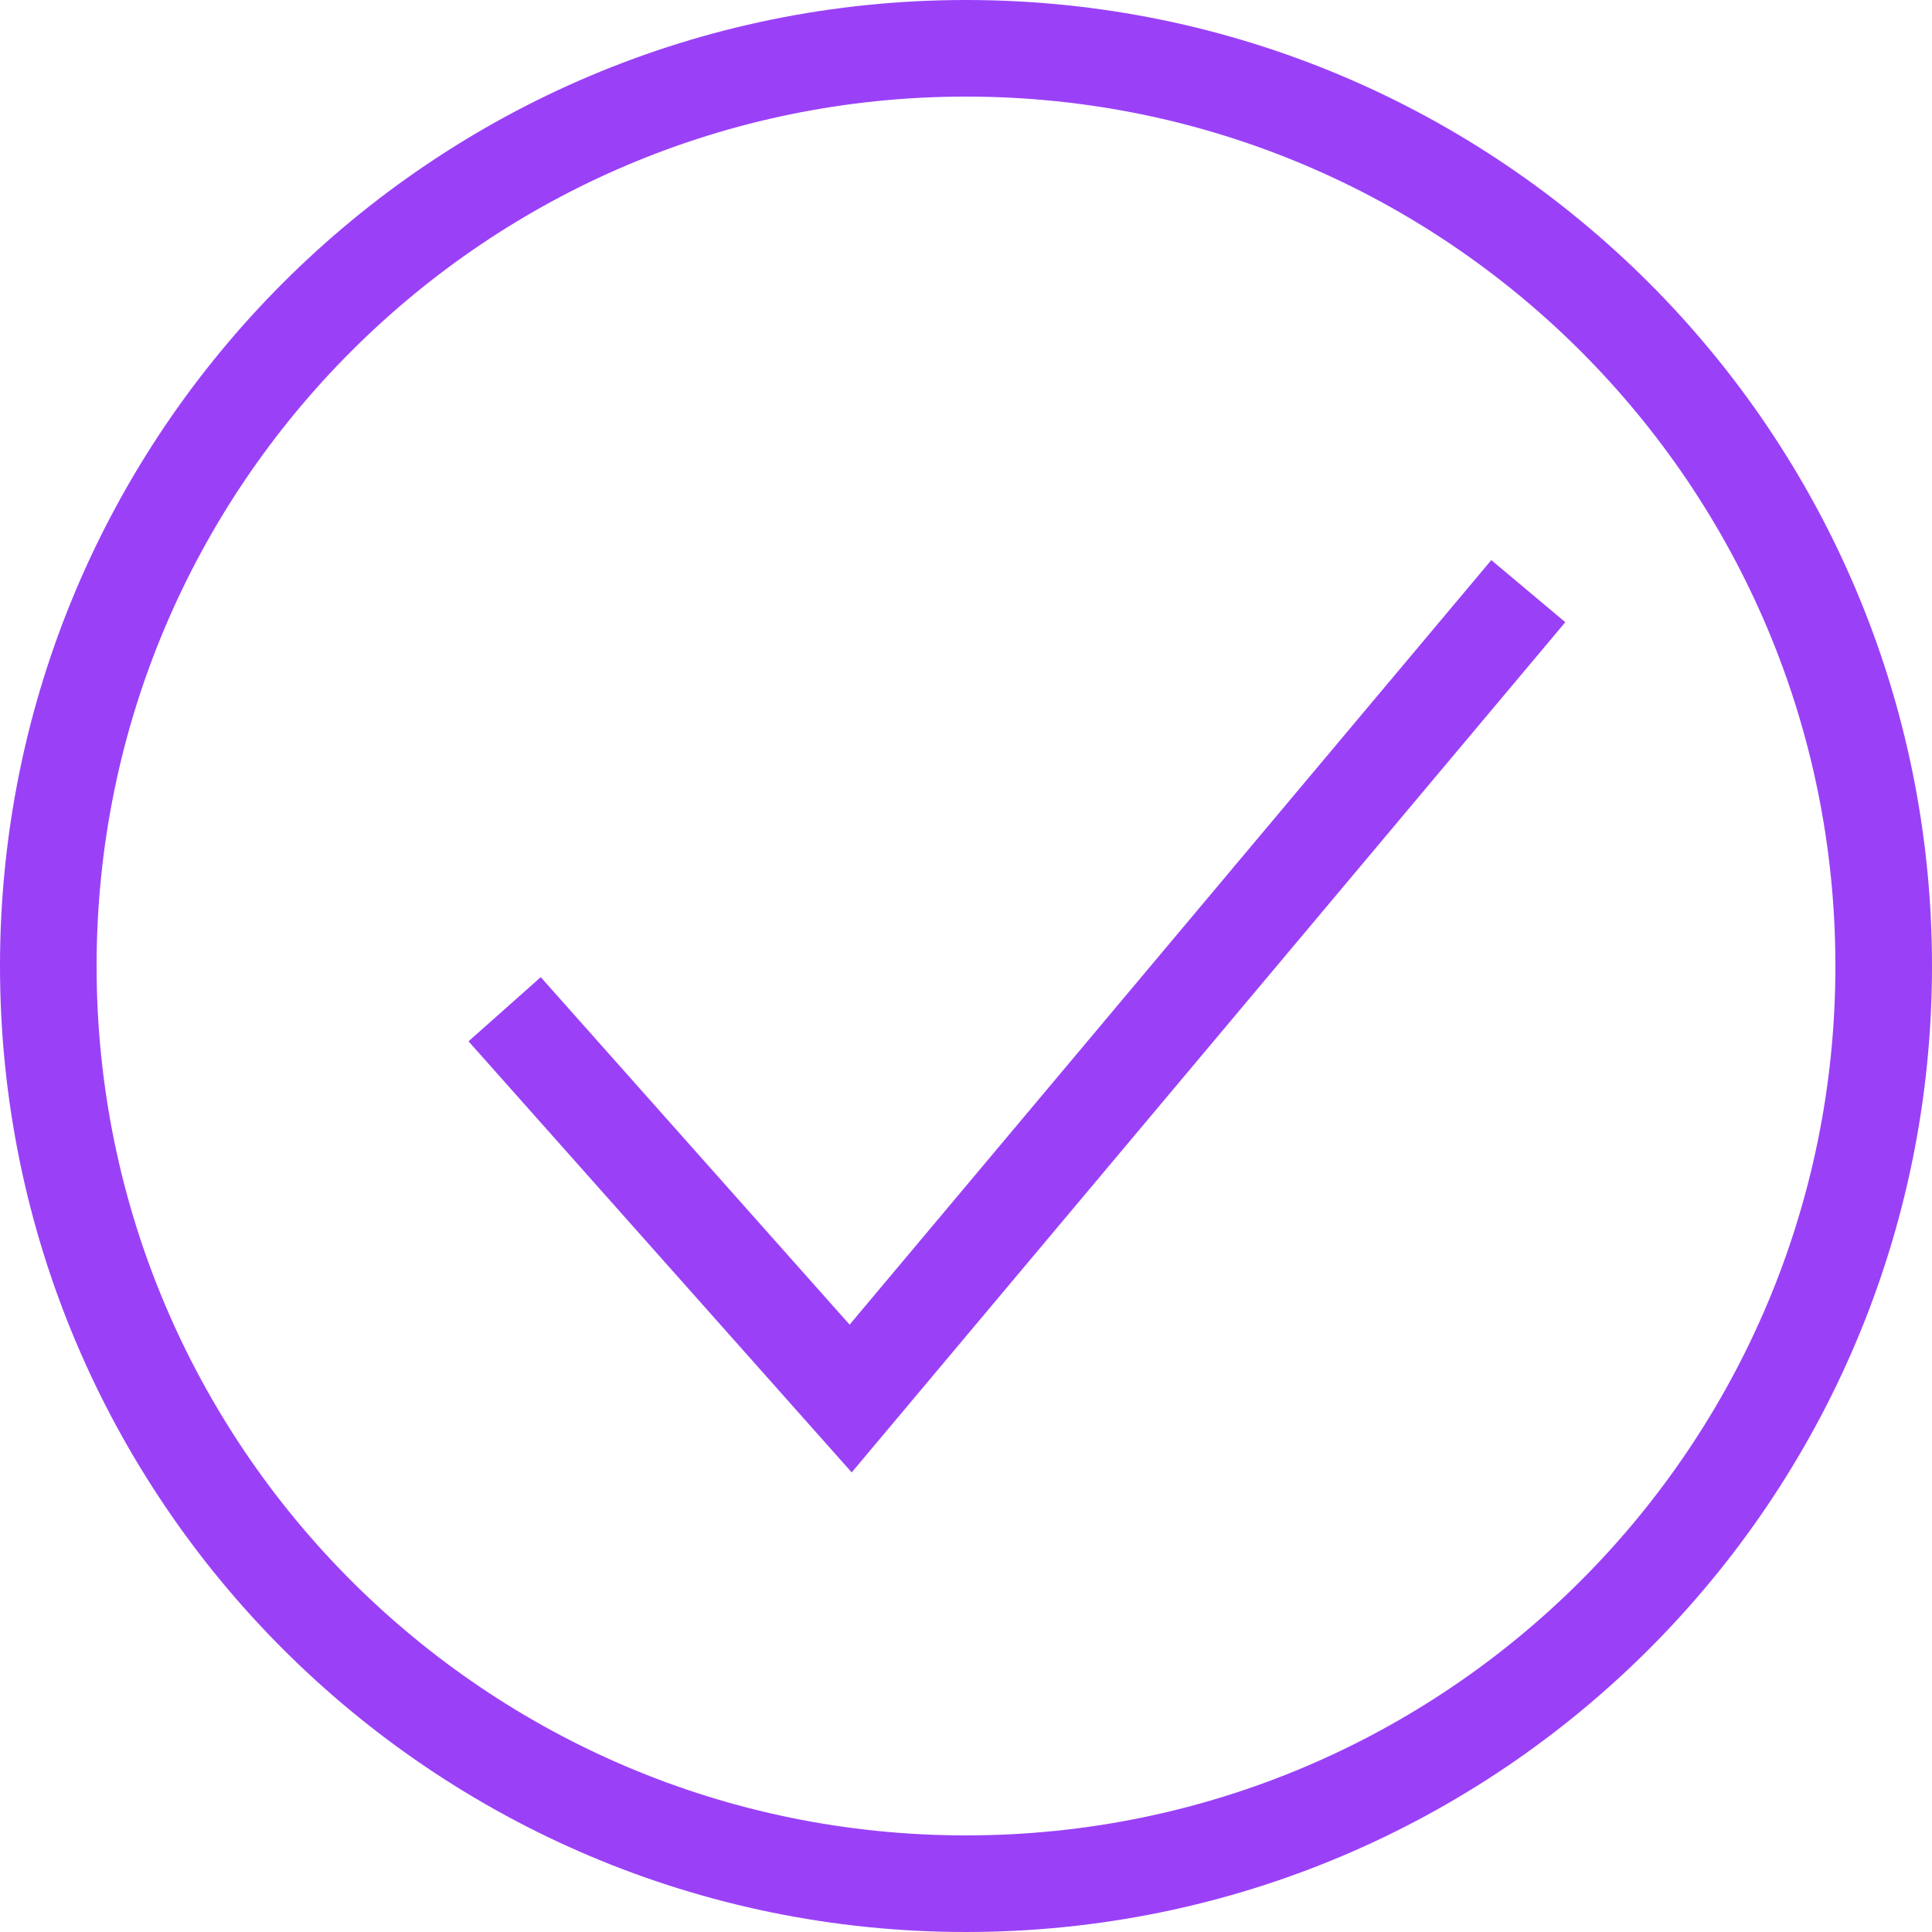
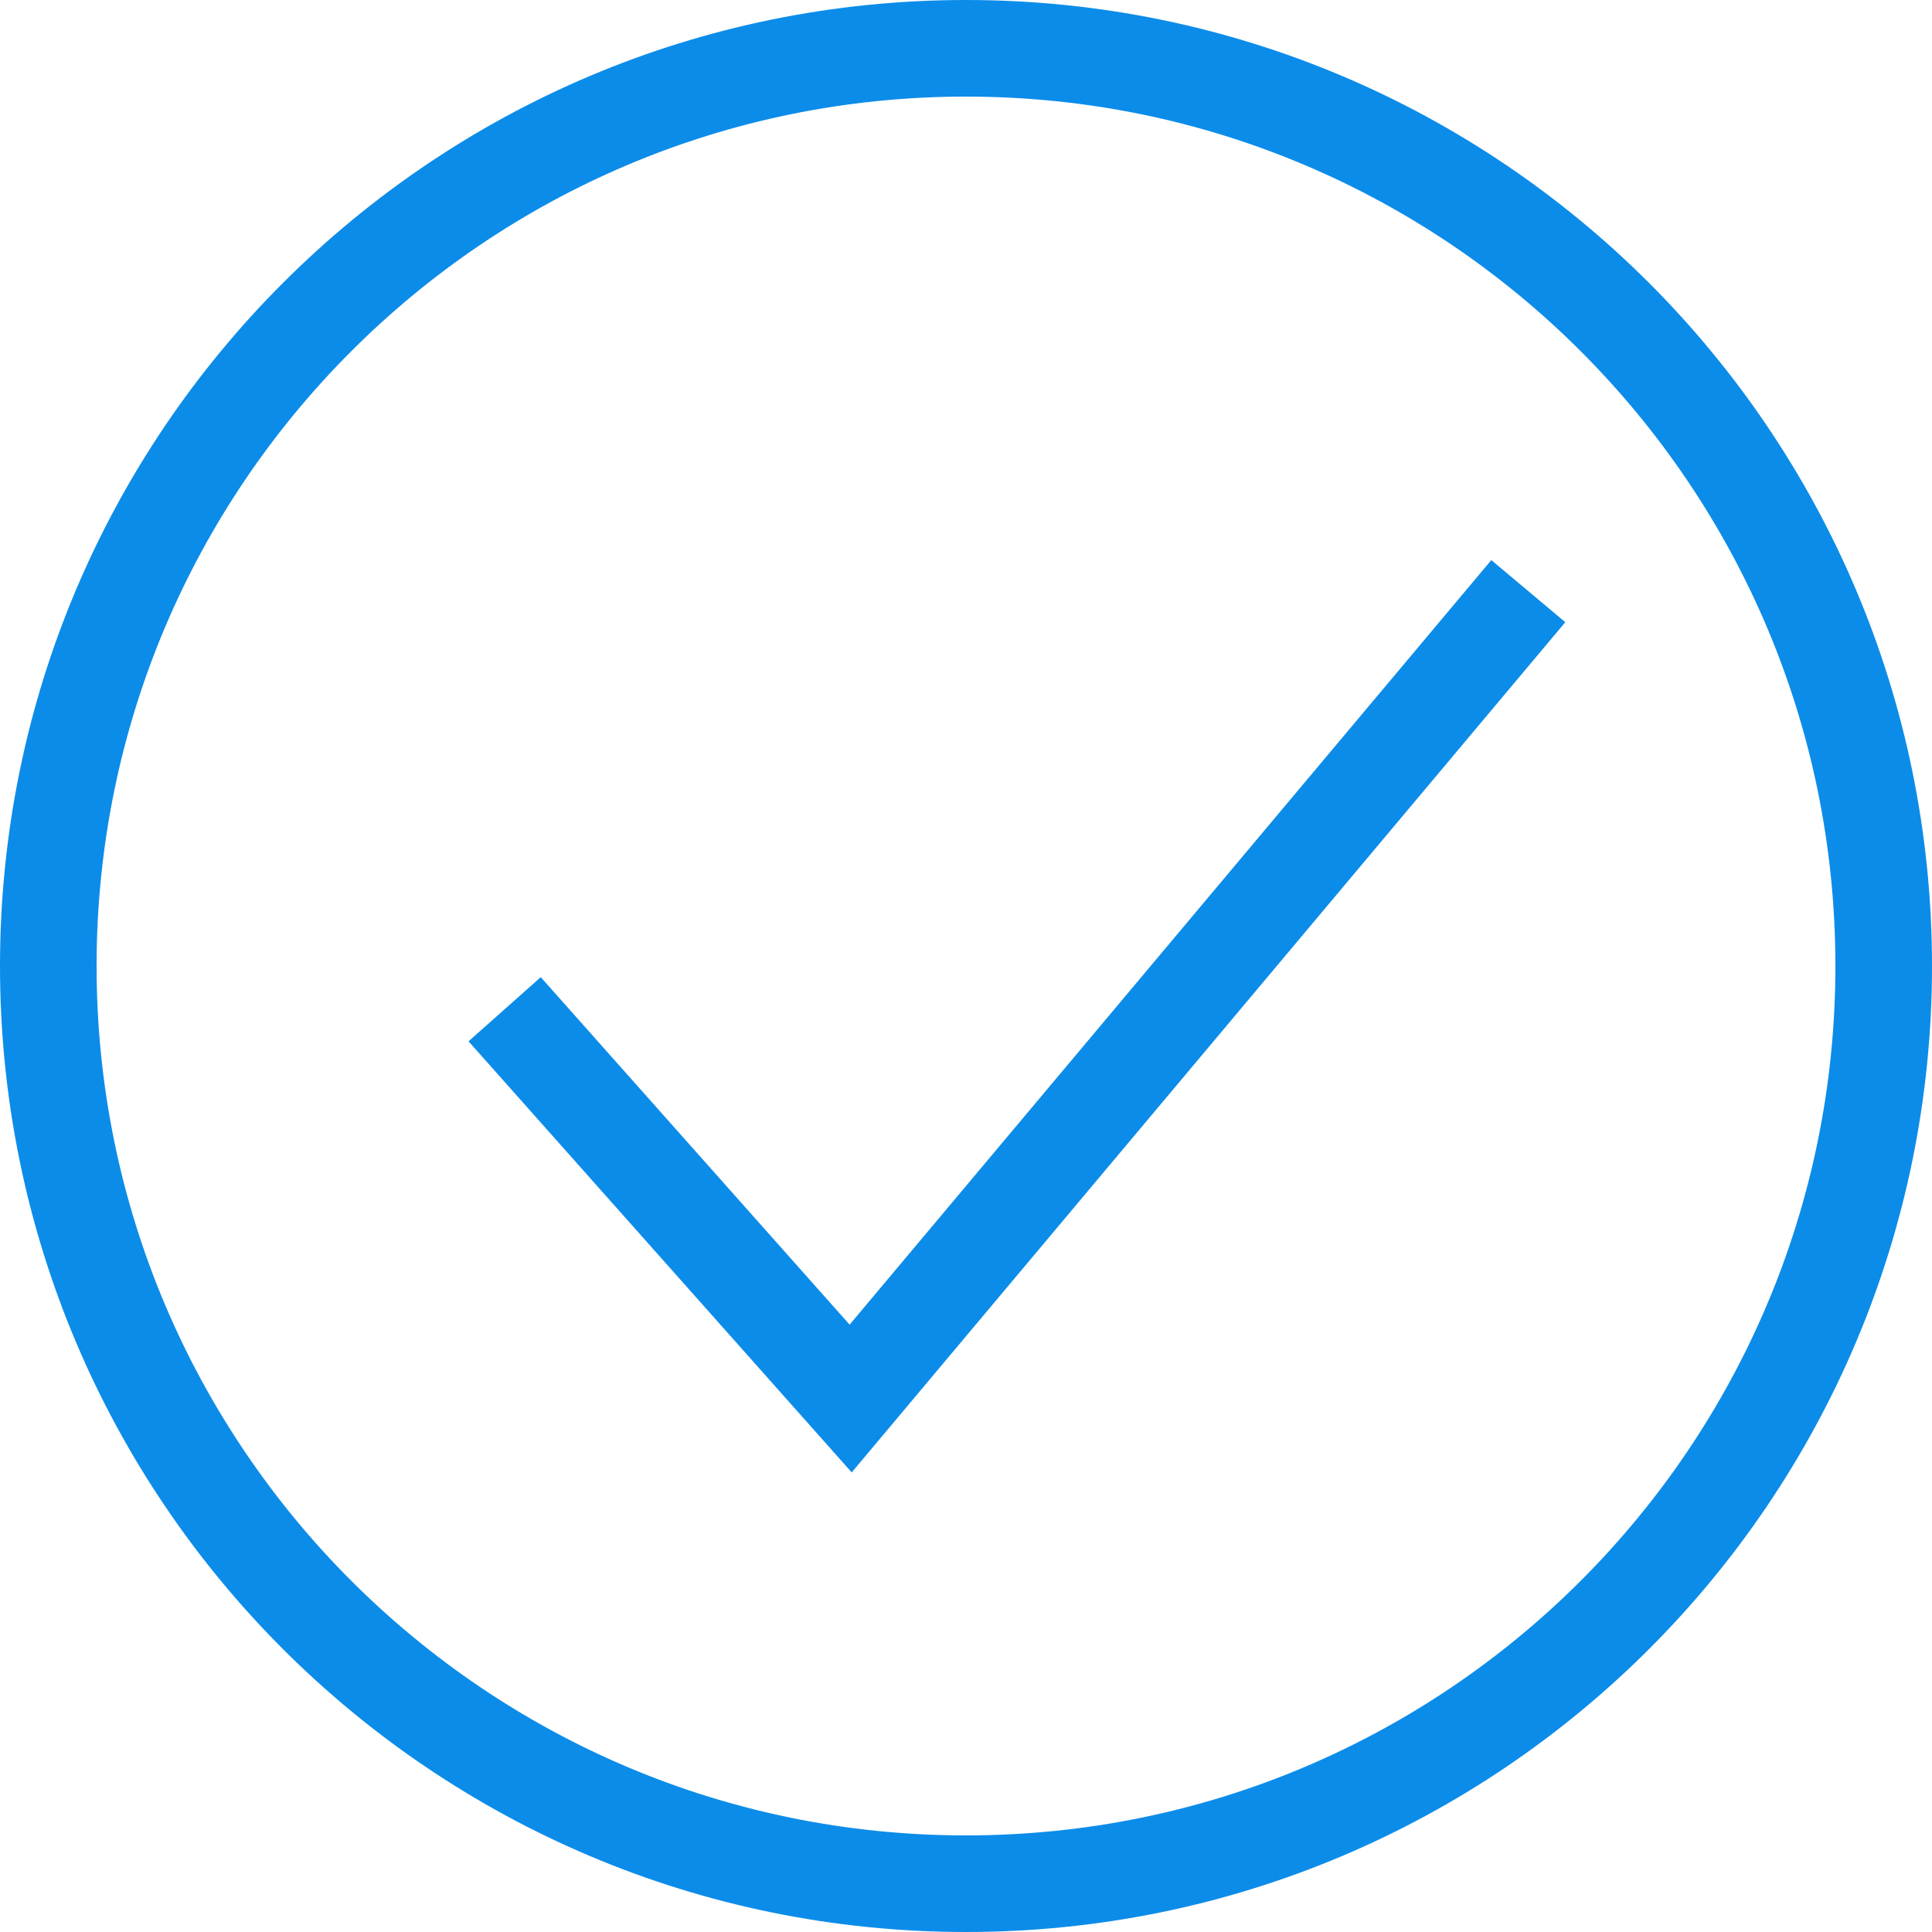
<svg xmlns="http://www.w3.org/2000/svg" width="40" height="40" viewBox="0 0 40 40" fill="none">
-   <circle cx="20" cy="20" r="19" stroke="#9a41f7" stroke-width="2" />
-   <path d="M10.448 20.895L17.612 28.955L31.642 12.239" stroke="#9a41f7" stroke-width="2" />
+   <circle cx="20" cy="20" r="19" stroke="rgba(12, 140, 233, 1)" stroke-width="2" />
+   <path d="M10.448 20.895L17.612 28.955L31.642 12.239" stroke="rgba(12, 140, 233, 1)" stroke-width="2" />
</svg>
